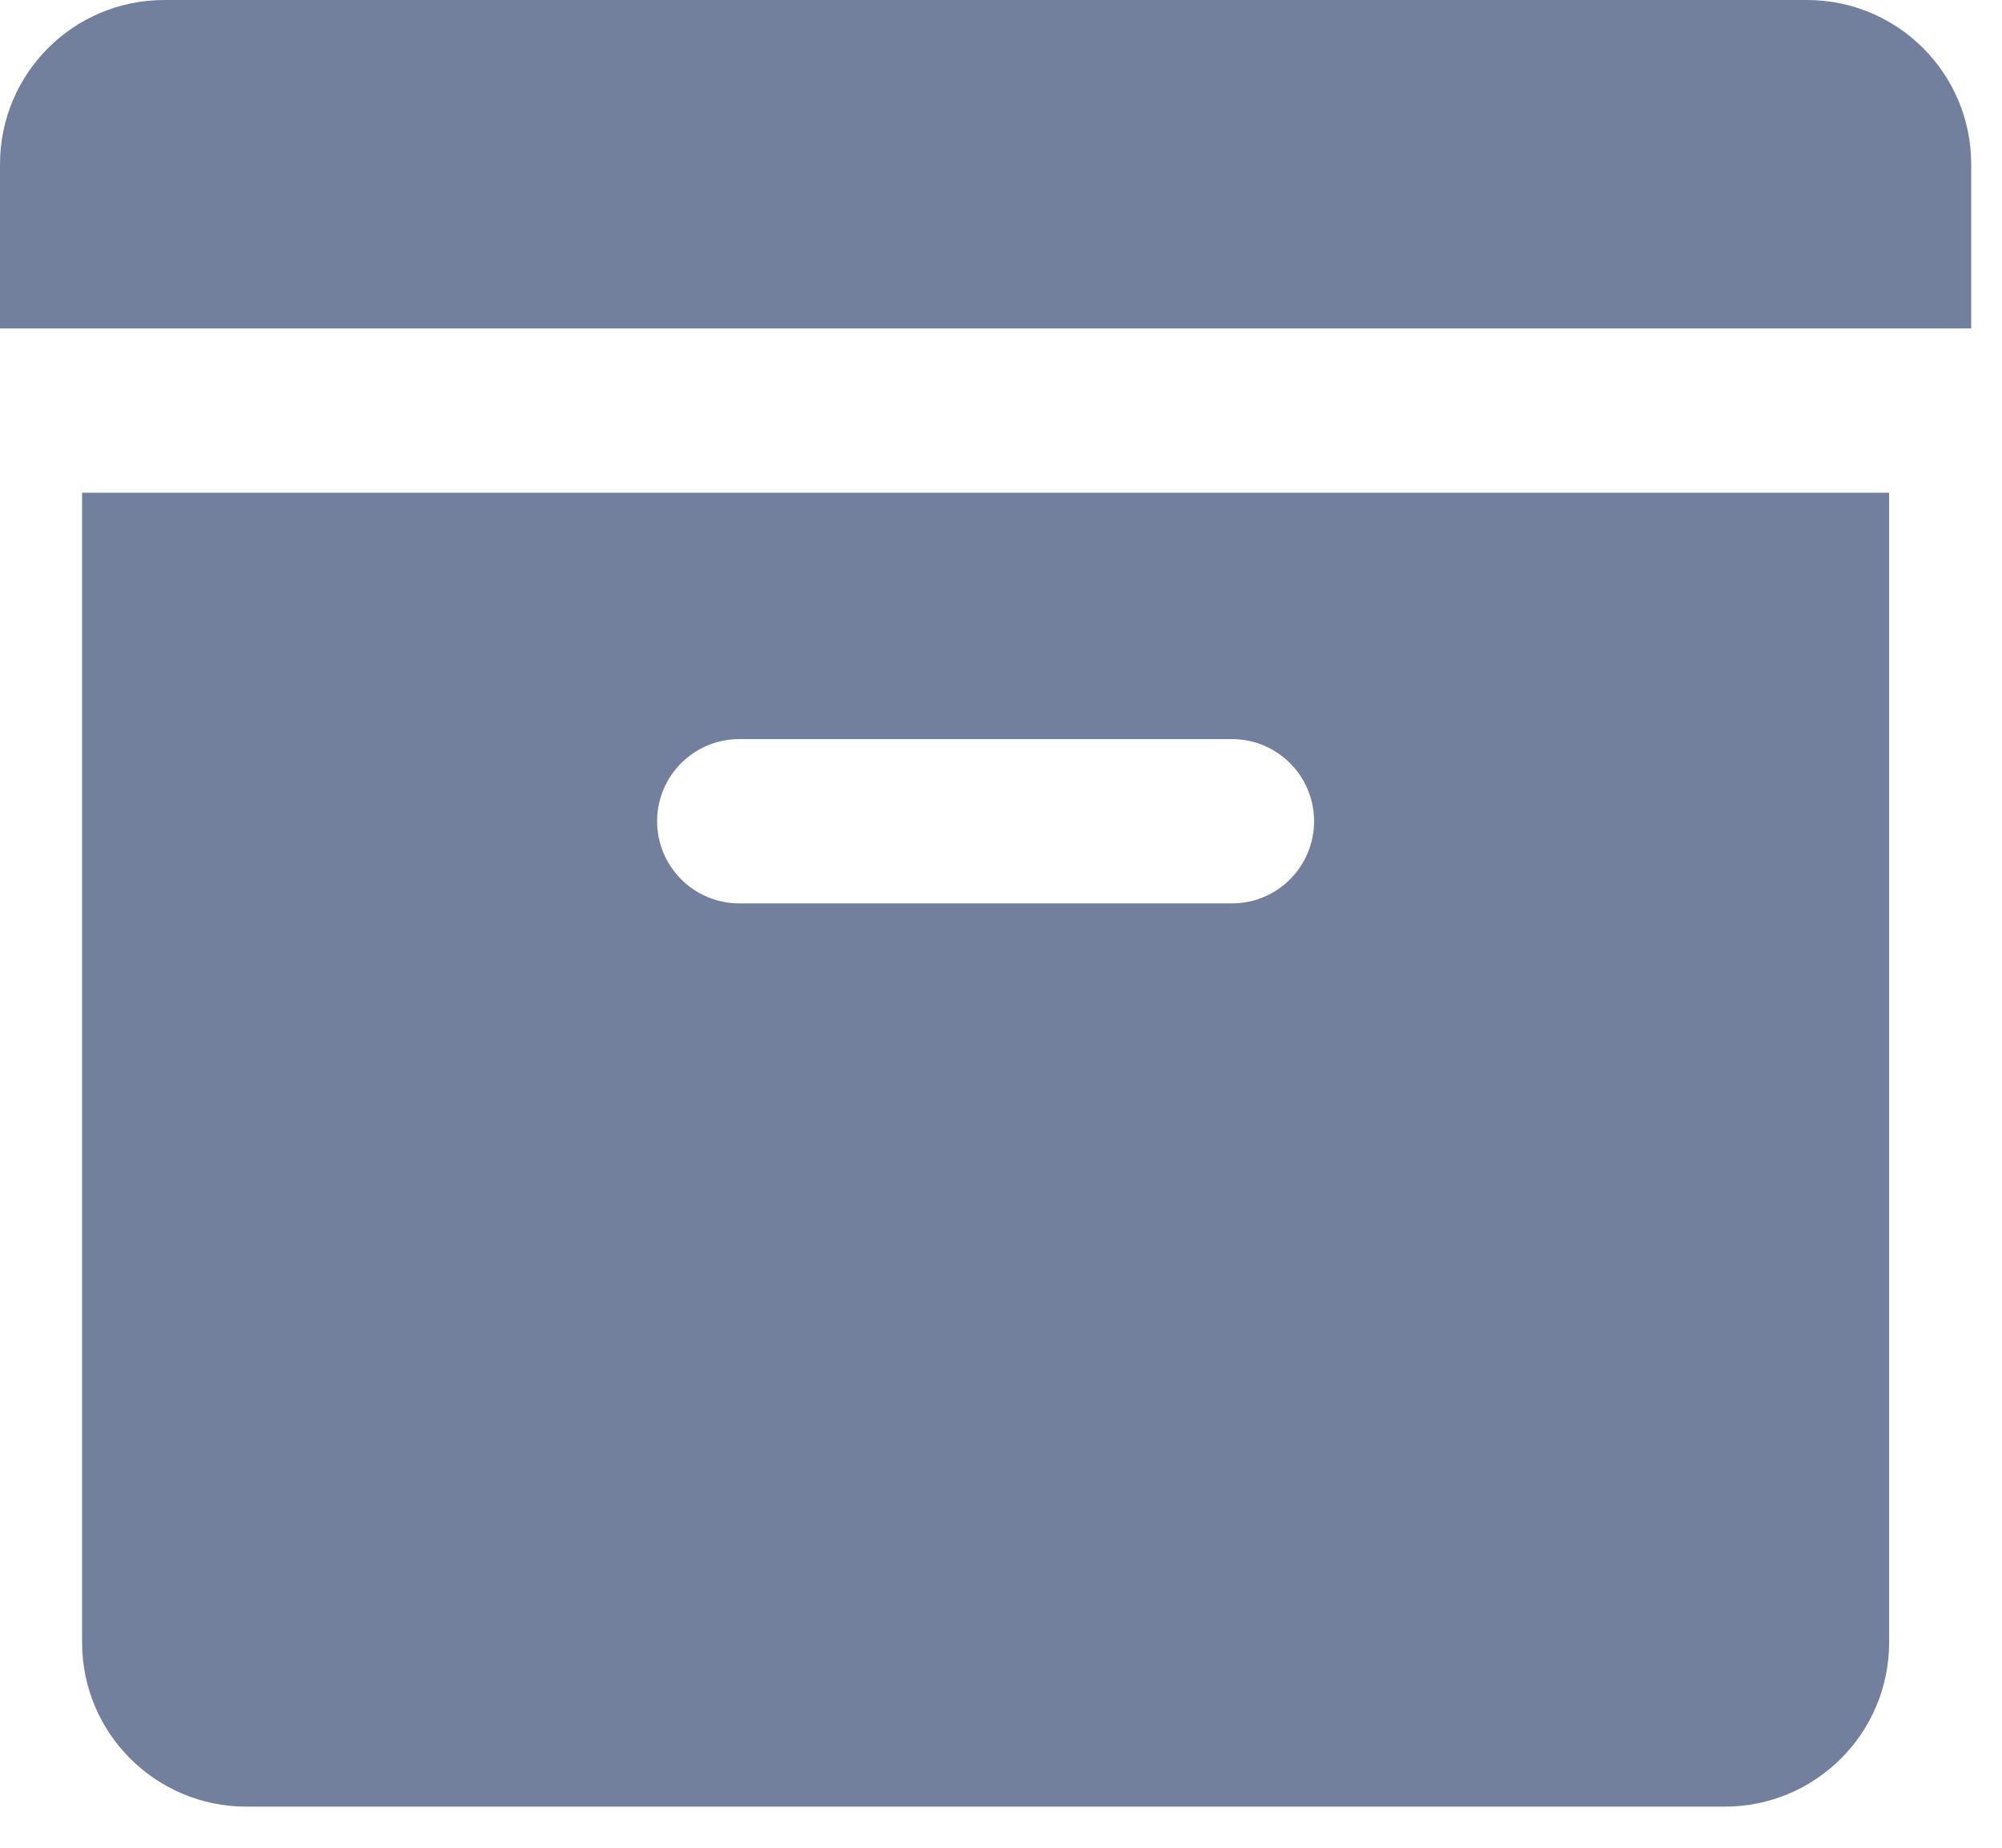
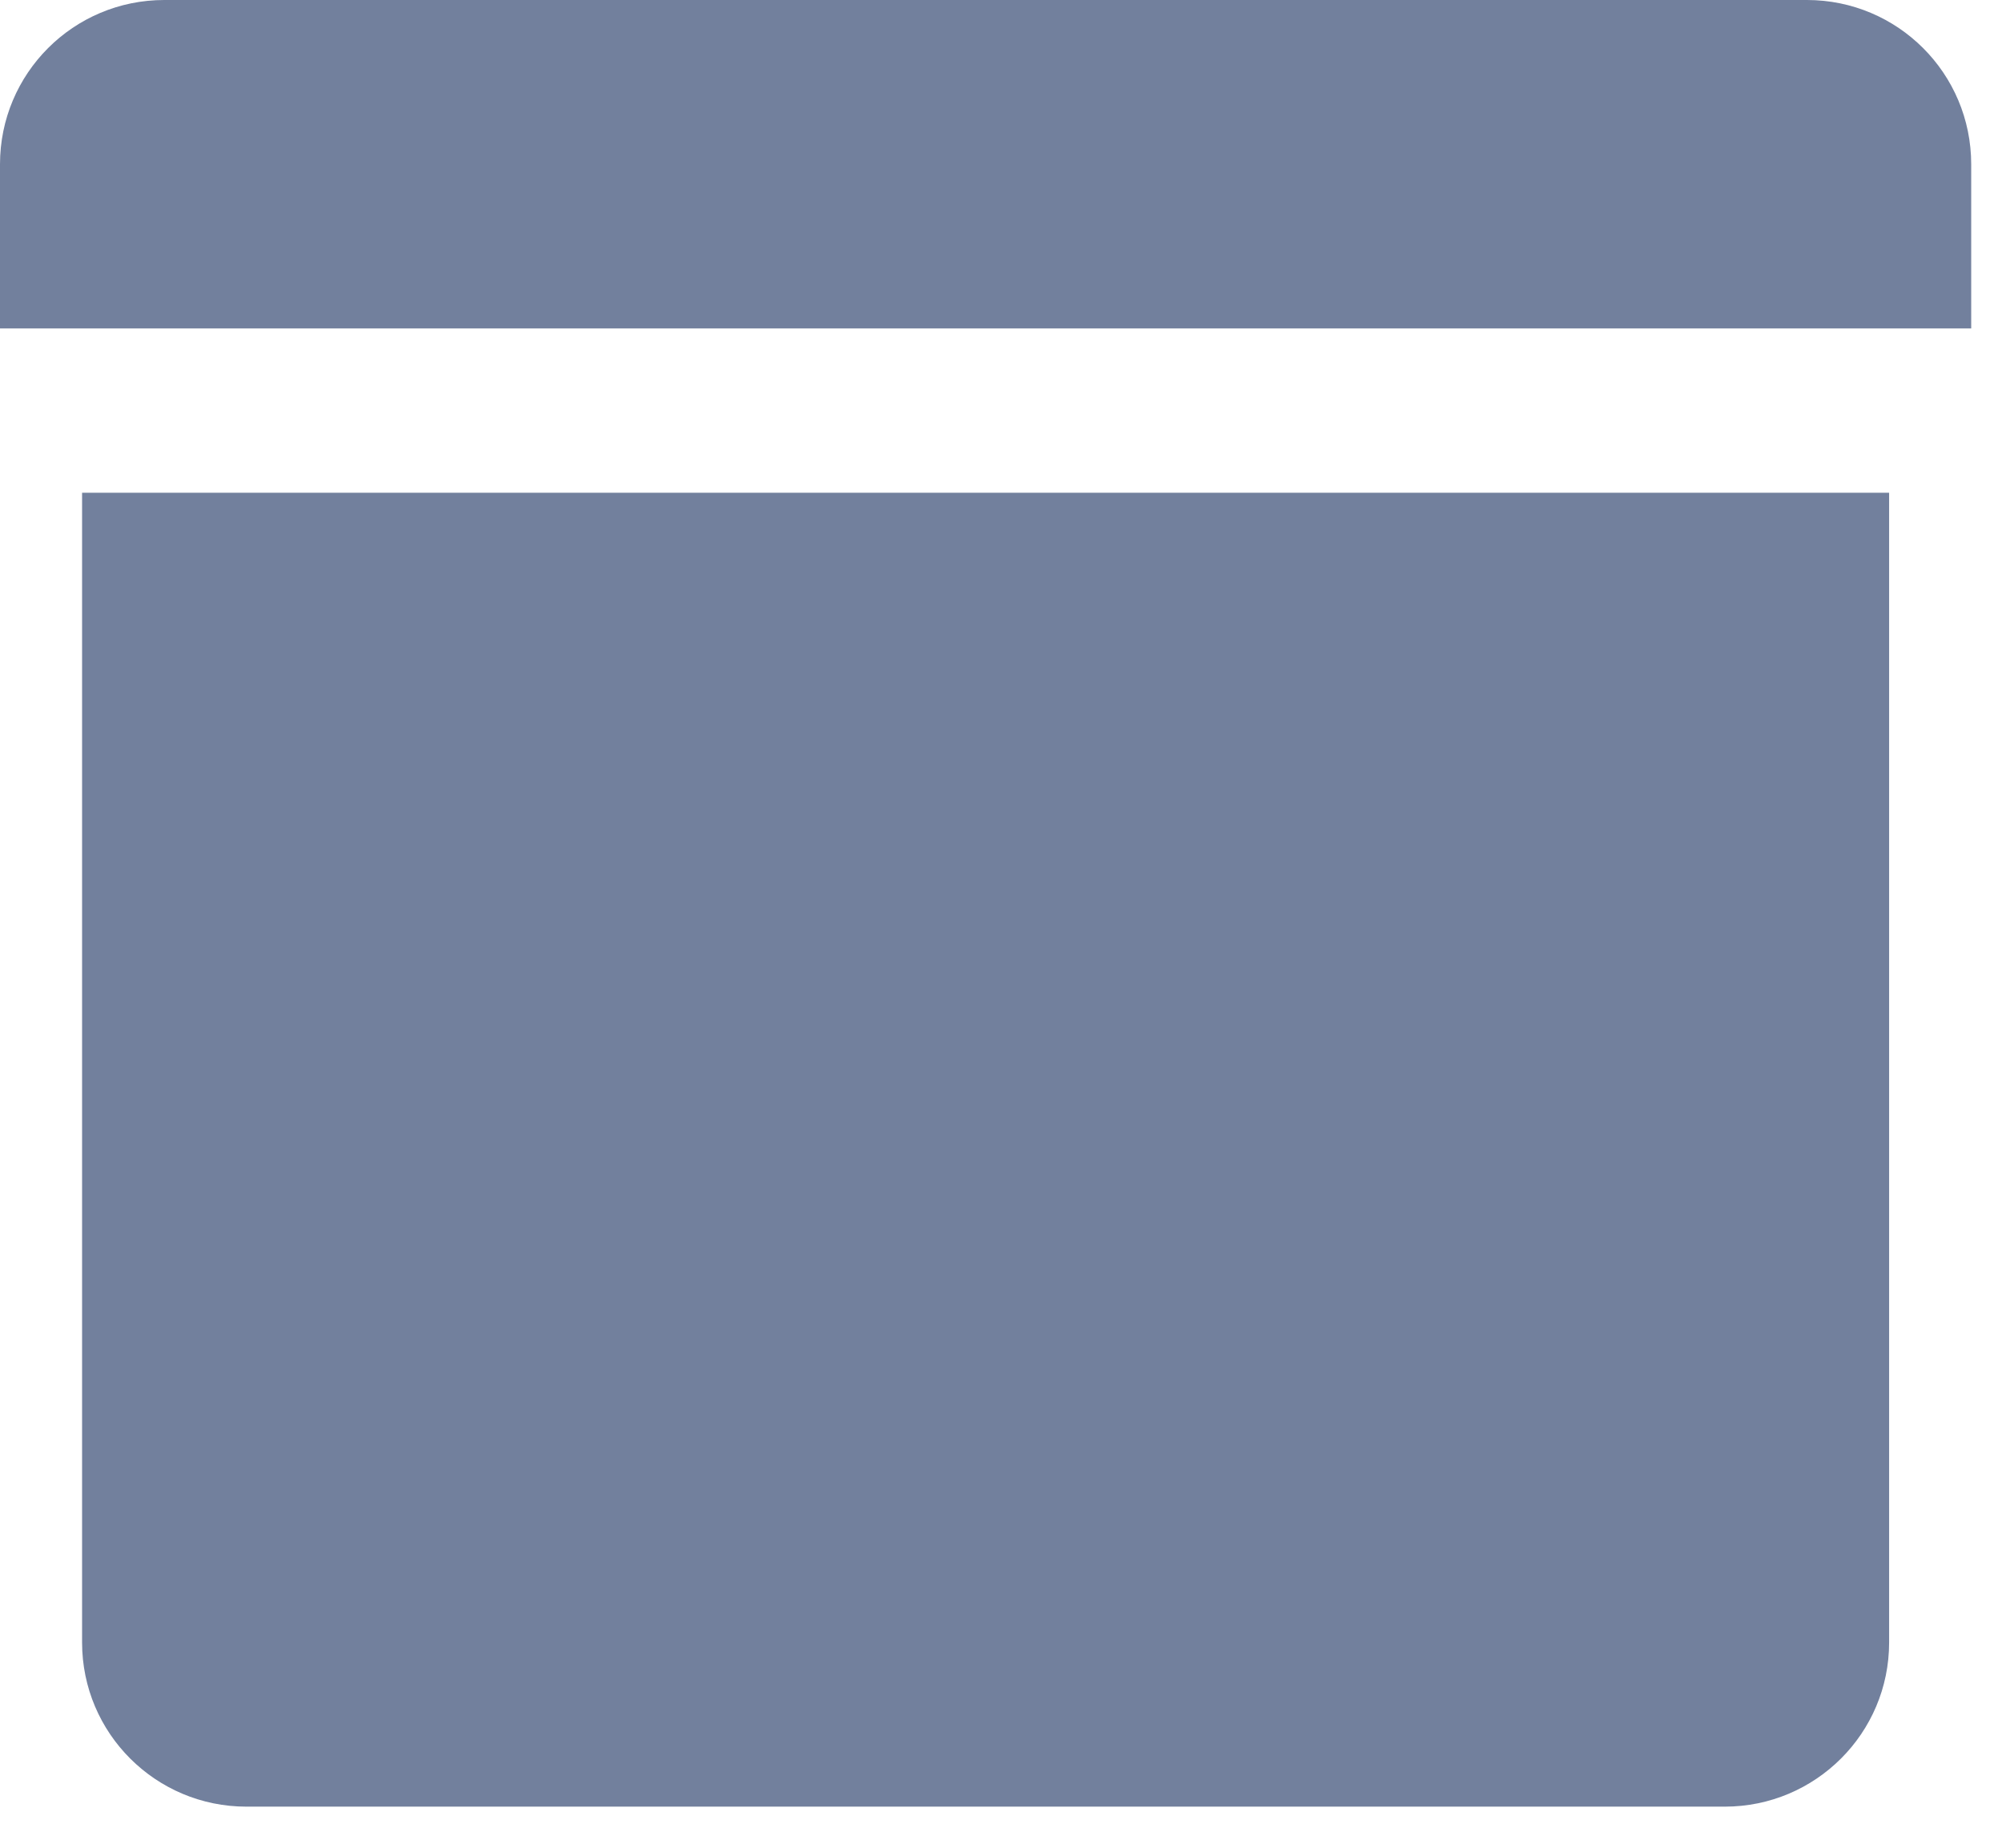
<svg xmlns="http://www.w3.org/2000/svg" width="13" height="12" viewBox="0 0 13 12" fill="none">
-   <path fill-rule="evenodd" clip-rule="evenodd" d="M1.067 0C0.477 0 0 0.477 0 1.067V2.133H12.8V1.067C12.8 0.477 12.323 0 11.733 0H1.067ZM0.533 3.2V10.667C0.533 11.256 1.011 11.733 1.6 11.733H11.2C11.789 11.733 12.267 11.256 12.267 10.667V3.2H0.533ZM8 4.8H4.8C4.506 4.8 4.267 5.039 4.267 5.333C4.267 5.628 4.506 5.867 4.8 5.867H8C8.294 5.867 8.533 5.628 8.533 5.333C8.533 5.039 8.294 4.8 8 4.8Z" fill="#72809D" />
+   <path fillRule="evenodd" clipRule="evenodd" d="M1.067 0C0.477 0 0 0.477 0 1.067V2.133H12.8V1.067C12.8 0.477 12.323 0 11.733 0H1.067ZM0.533 3.2V10.667C0.533 11.256 1.011 11.733 1.6 11.733H11.2C11.789 11.733 12.267 11.256 12.267 10.667V3.2H0.533ZM8 4.8H4.8C4.506 4.8 4.267 5.039 4.267 5.333C4.267 5.628 4.506 5.867 4.8 5.867H8C8.294 5.867 8.533 5.628 8.533 5.333C8.533 5.039 8.294 4.8 8 4.8Z" fill="#72809D" />
</svg>
